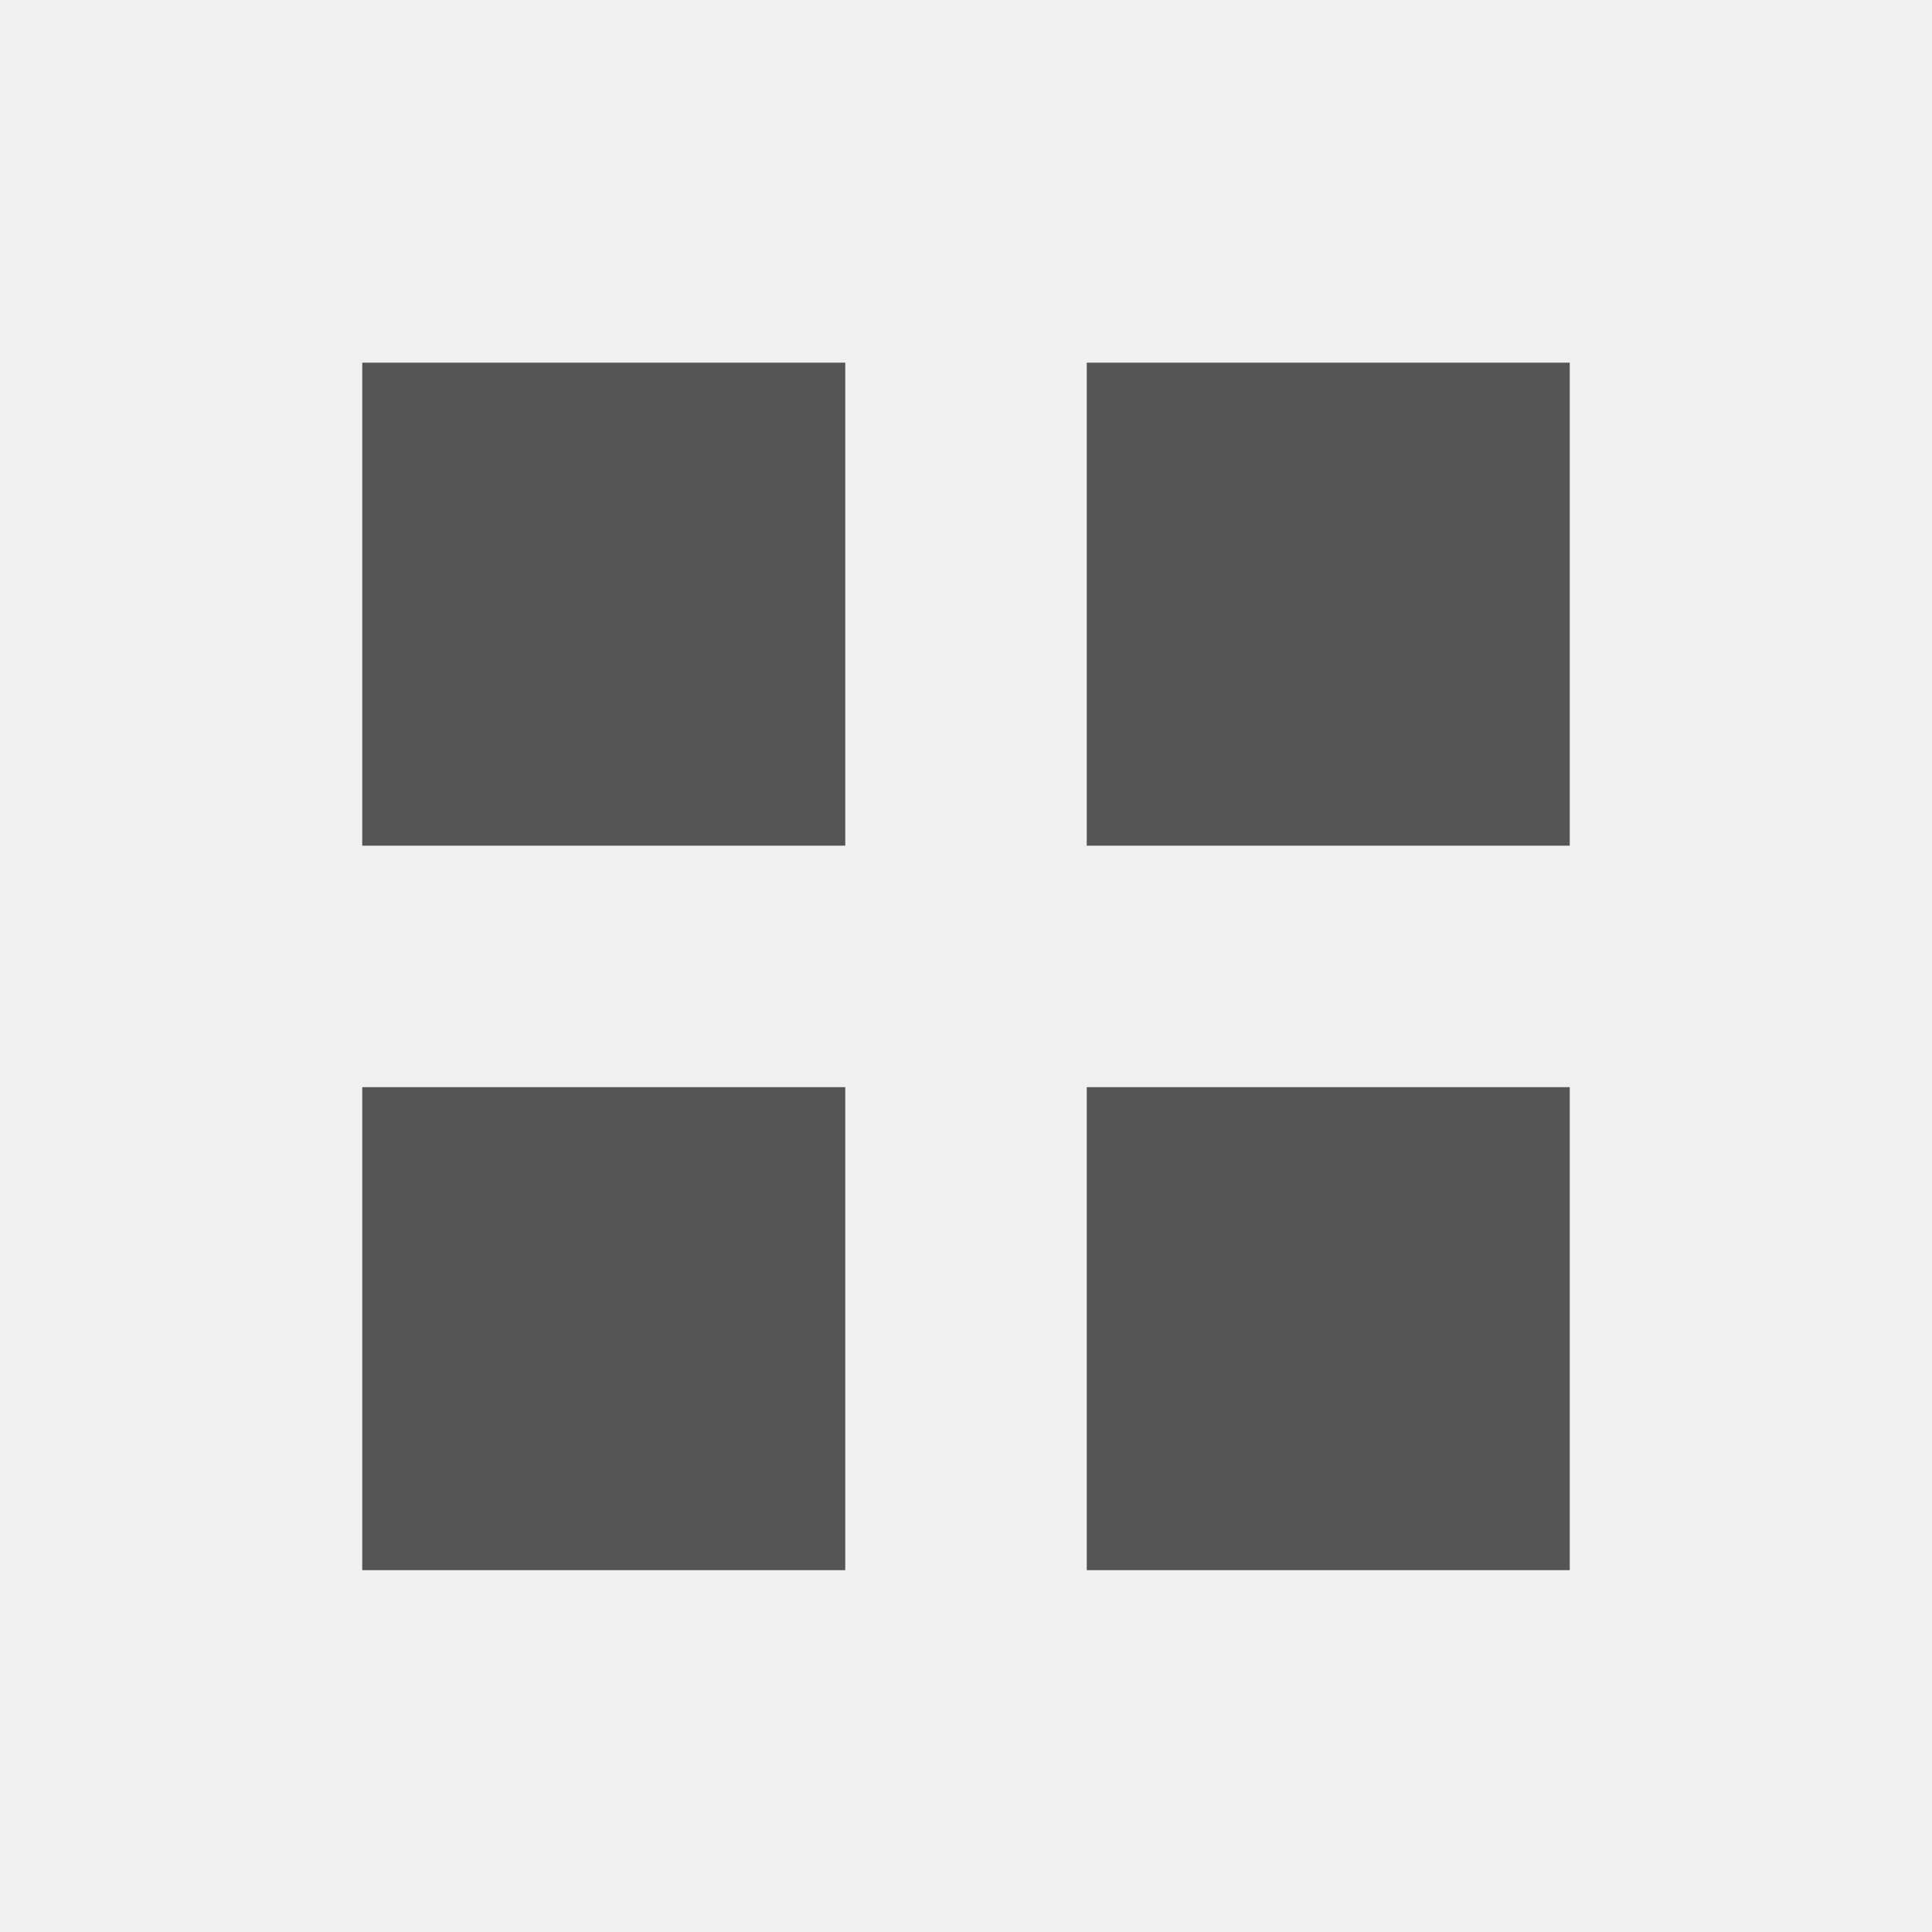
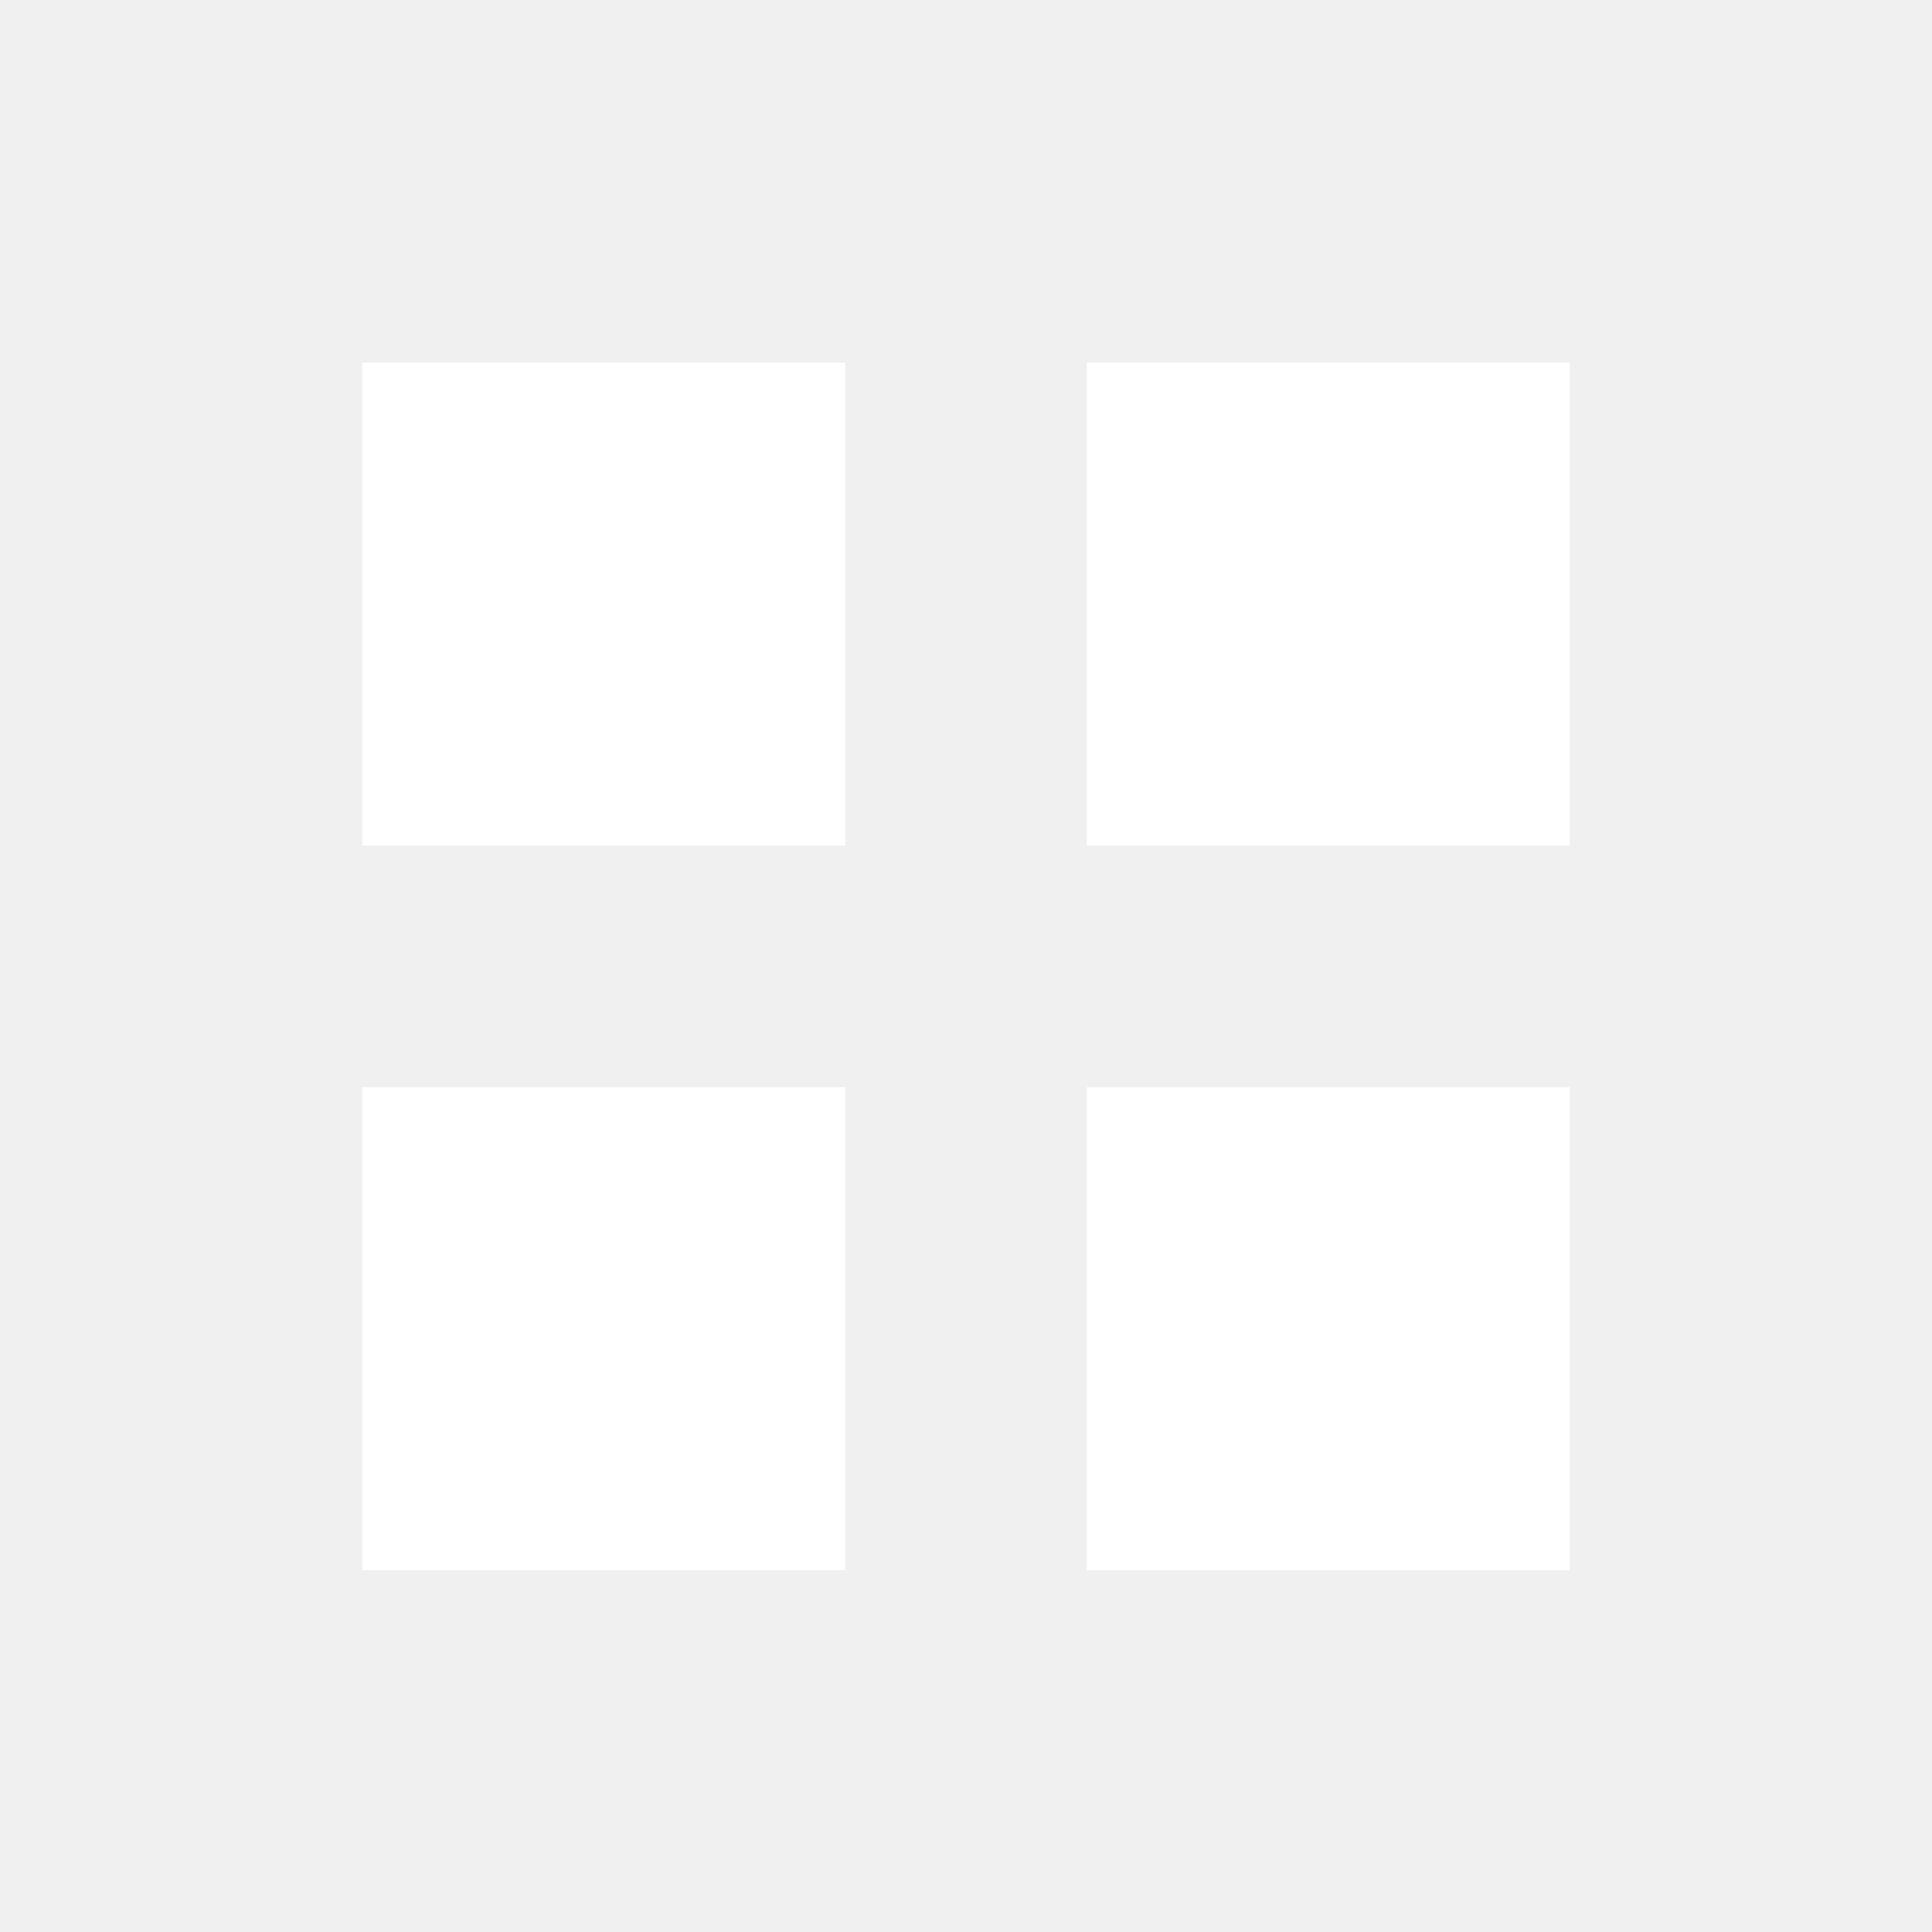
<svg xmlns="http://www.w3.org/2000/svg" xmlns:ns1="http://www.openswatchbook.org/uri/2009/osb" height="16" id="svg7384" style="enable-background:new" version="1.1" width="16">
  <defs id="defs7386">
    <linearGradient id="linearGradient5606" ns1:paint="solid">
      <stop id="stop5608" offset="0" style="stop-color:#000000;stop-opacity:1;" />
    </linearGradient>
    <filter color-interpolation-filters="sRGB" id="filter7554">
      <feBlend id="feBlend7556" in2="BackgroundImage" mode="darken" />
    </filter>
  </defs>
  <g id="layer9" style="display:inline" transform="translate(-669.0002,431.0034)" />
  <g id="layer10" style="display:inline;filter:url(#filter7554)" transform="translate(-669.0002,431.0034)" />
  <g id="layer1" style="display:inline" transform="translate(-428,-185.9966)">
-     <rect height="4" id="rect6965" style="fill:#555555;fill-opacity:1;stroke:none" width="4" x="431" y="189" />
-     <rect height="4" id="rect6969" style="fill:#555555;fill-opacity:1;stroke:none" width="4" x="437" y="189" />
-     <rect height="4" id="rect6971" style="fill:#555555;fill-opacity:1;stroke:none" width="4" x="437" y="195" />
-     <rect height="4" id="rect6973" style="fill:#555555;fill-opacity:1;stroke:none" width="4" x="431" y="195" />
+     <rect height="4" id="rect6965" style="fill:#ffffff;fill-opacity:1;stroke:none" width="4" x="431" y="189" />
+     <rect height="4" id="rect6969" style="fill:#ffffff;fill-opacity:1;stroke:none" width="4" x="437" y="189" />
+     <rect height="4" id="rect6971" style="fill:#ffffff;fill-opacity:1;stroke:none" width="4" x="437" y="195" />
+     <rect height="4" id="rect6973" style="fill:#ffffff;fill-opacity:1;stroke:none" width="4" x="431" y="195" />
  </g>
  <g id="layer14" style="display:inline" transform="translate(-669.0002,431.0034)" />
  <g id="layer15" style="display:inline" transform="translate(-669.0002,431.0034)" />
  <g id="g71291" style="display:inline" transform="translate(-669.0002,431.0034)" />
  <g id="layer2" style="display:inline" transform="translate(-428,-35.99664)" />
  <g id="g6058" style="display:inline" transform="translate(-428,-35.99664)" />
  <g id="layer12" style="display:inline" transform="translate(-669.0002,431.0034)" />
</svg>
